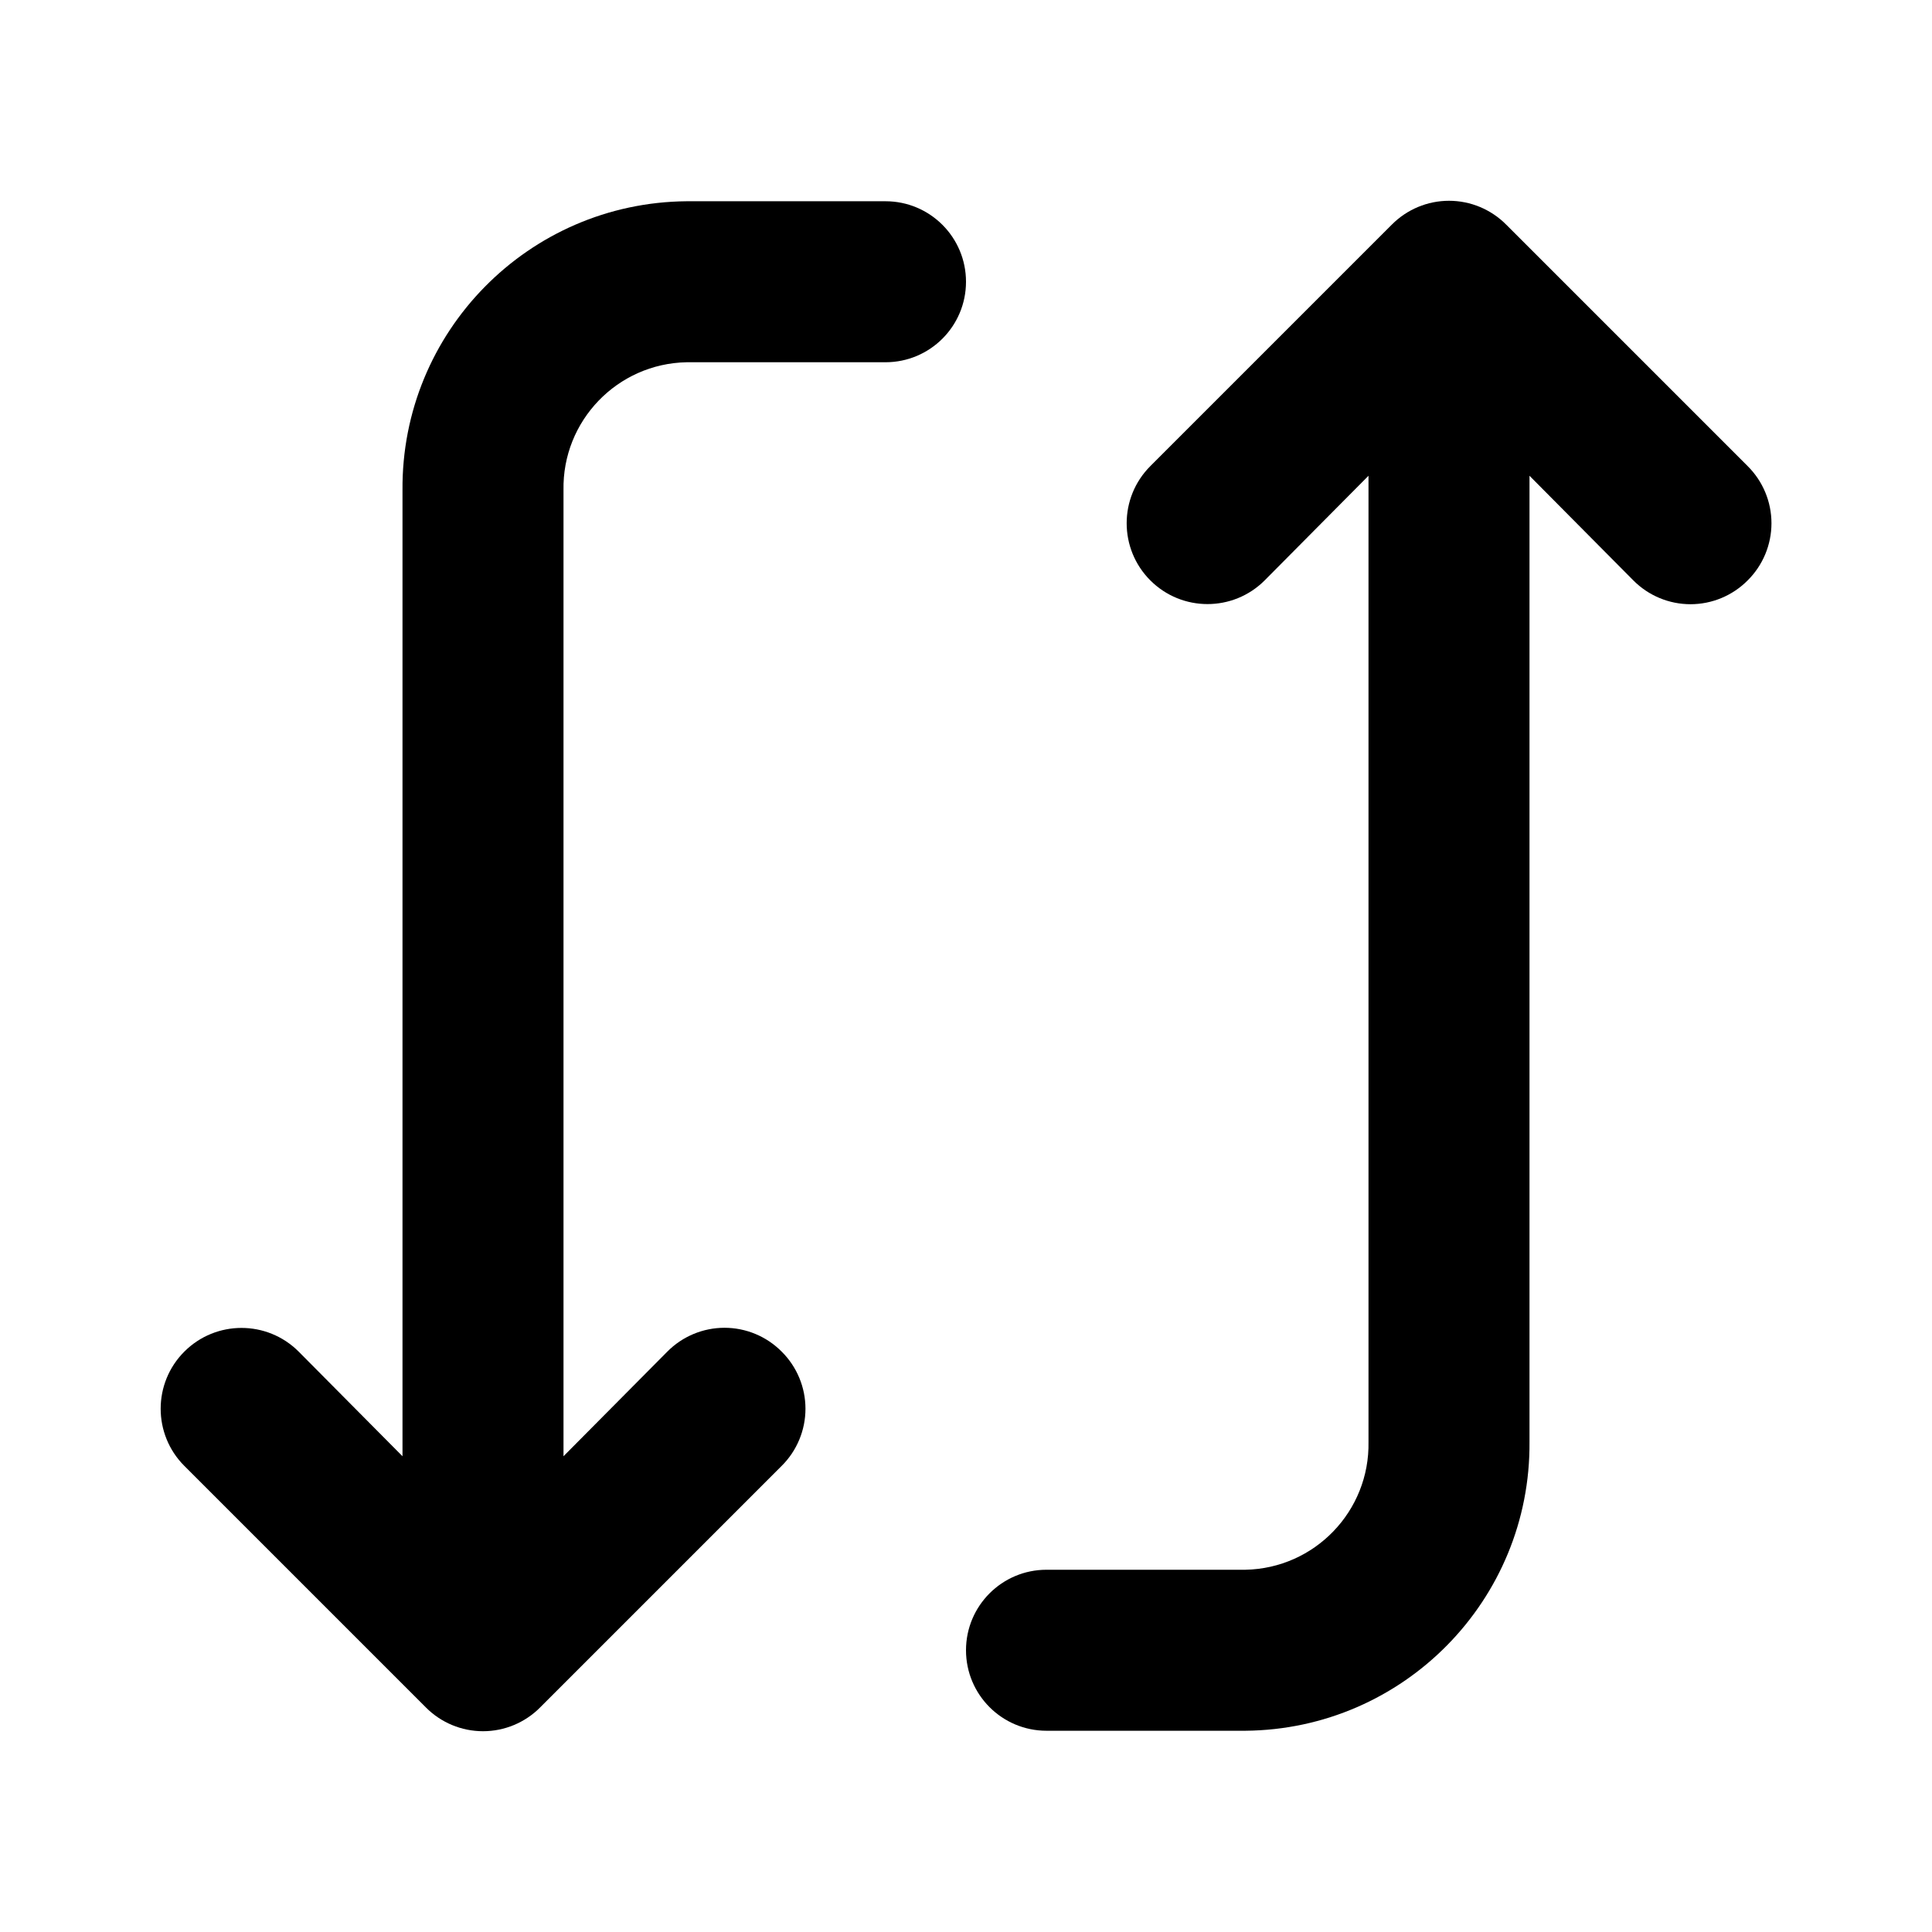
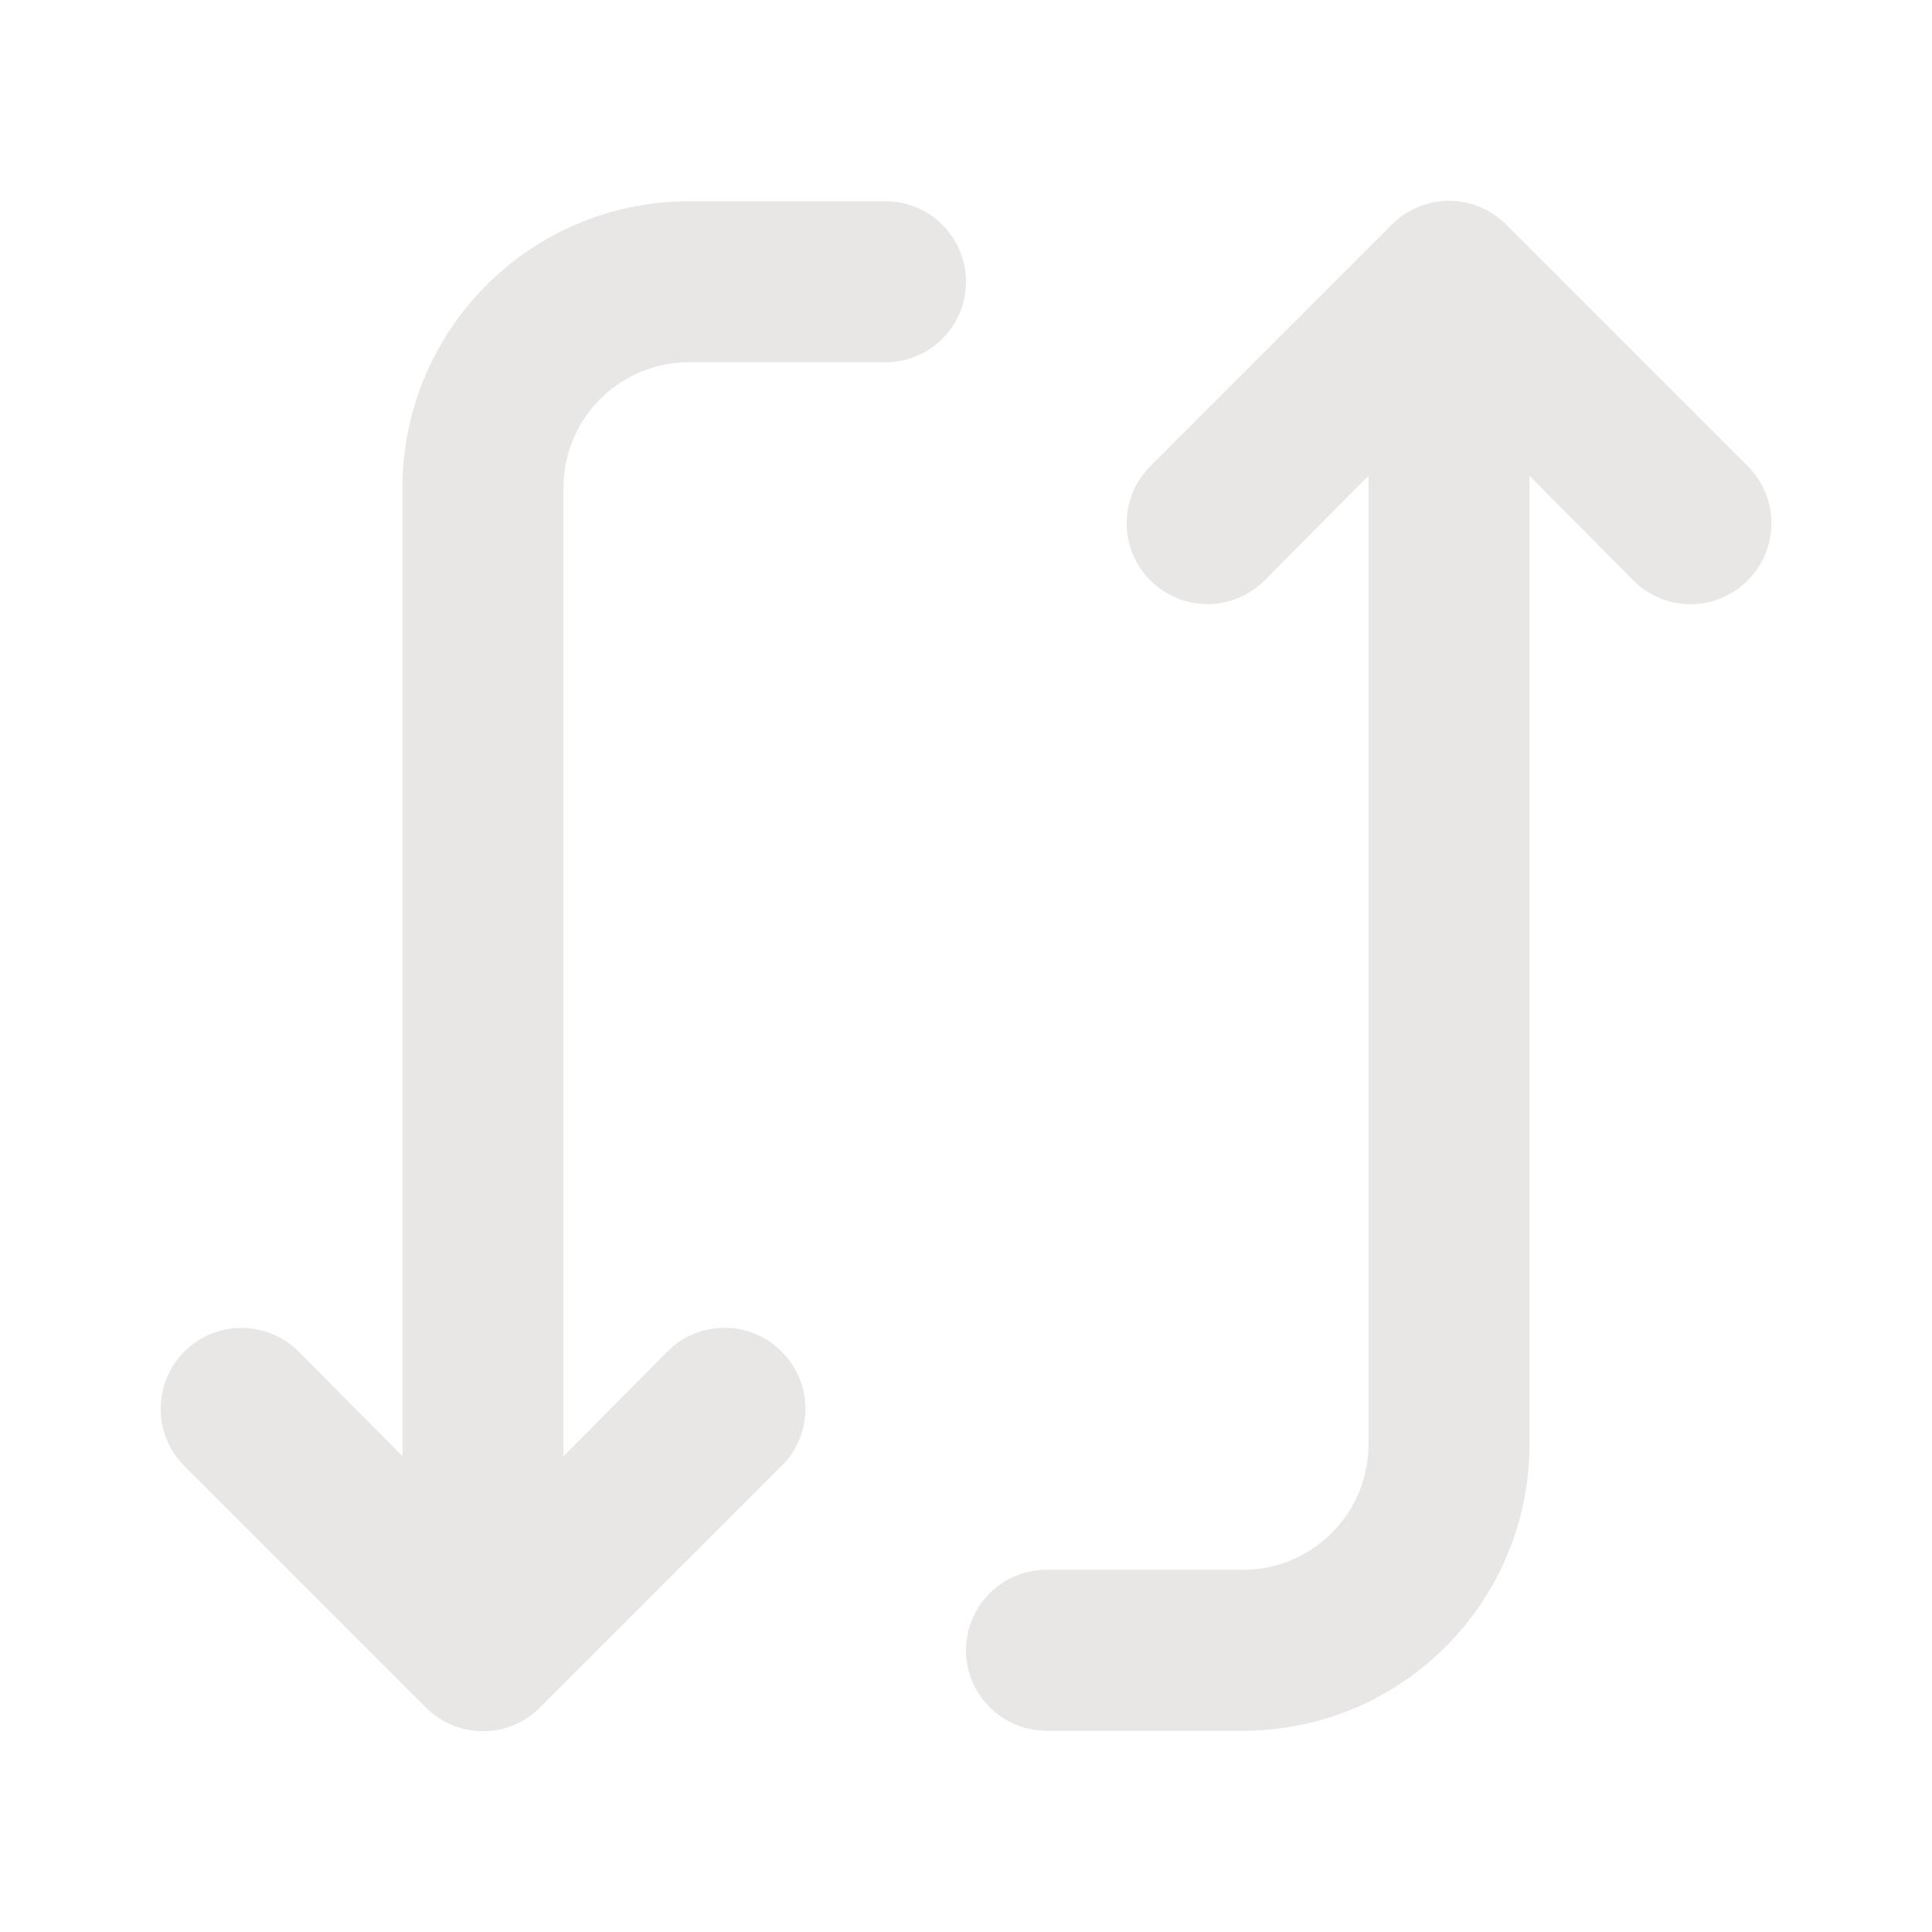
- <svg xmlns="http://www.w3.org/2000/svg" fill="#000000" width="800px" height="800px" viewBox="0 0 24 24">
+ <svg xmlns="http://www.w3.org/2000/svg" fill="#e9e6e6ff" width="800px" height="800px" viewBox="0 0 24 24">
  <g data-name="Layer 2">
    <g data-name="flip-in">
      <rect width="24" height="24" transform="rotate(-90 12 12)" opacity="0" />
      <path d="M5 6.09v12l-1.29-1.3a1 1 0 0 0-1.42 1.42l3 3a1 1 0 0 0 1.42 0l3-3a1 1 0 0 0 0-1.42 1 1 0 0 0-1.42 0L7 18.09v-12A1.56 1.56 0 0 1 8.53 4.5H11a1 1 0 0 0 0-2H8.53A3.56 3.56 0 0 0 5 6.09z" />
      <path d="M14.29 5.79a1 1 0 0 0 1.42 1.42L17 5.91v12a1.56 1.56 0 0 1-1.53 1.59H13a1 1 0 0 0 0 2h2.47A3.56 3.56 0 0 0 19 17.91v-12l1.29 1.3a1 1 0 0 0 1.42 0 1 1 0 0 0 0-1.42l-3-3a1 1 0 0 0-1.42 0z" />
    </g>
  </g>
</svg>
